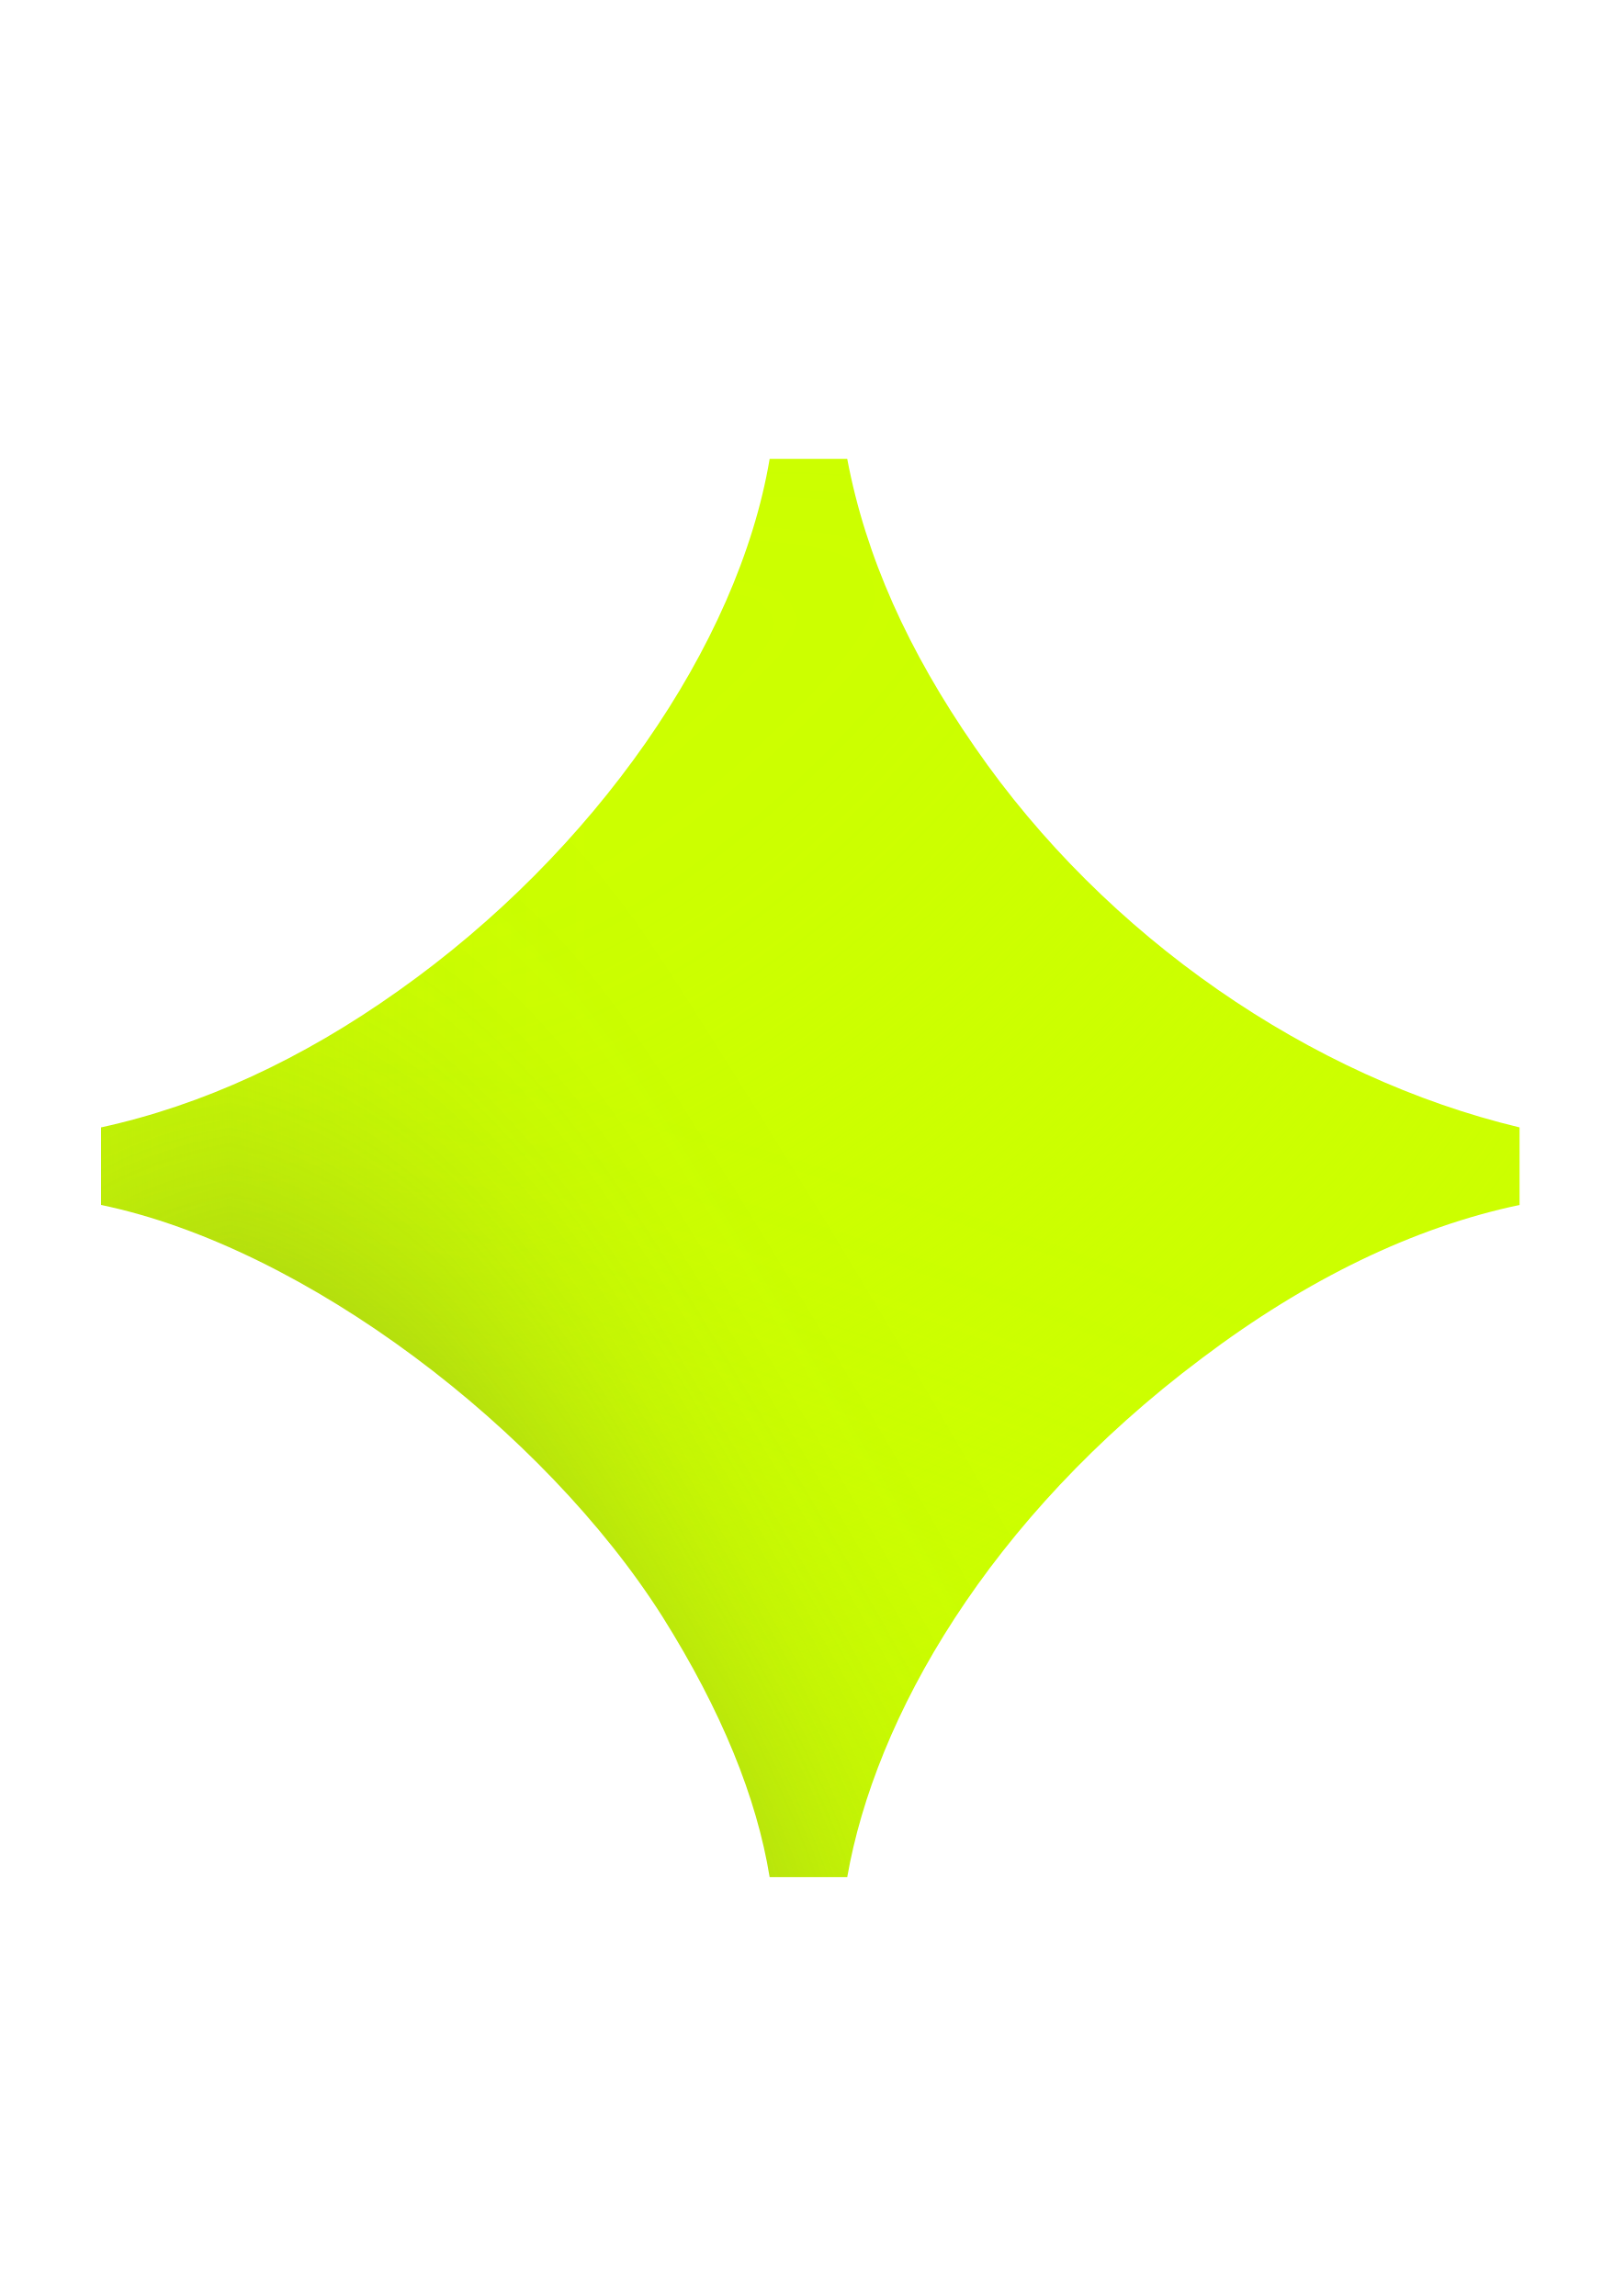
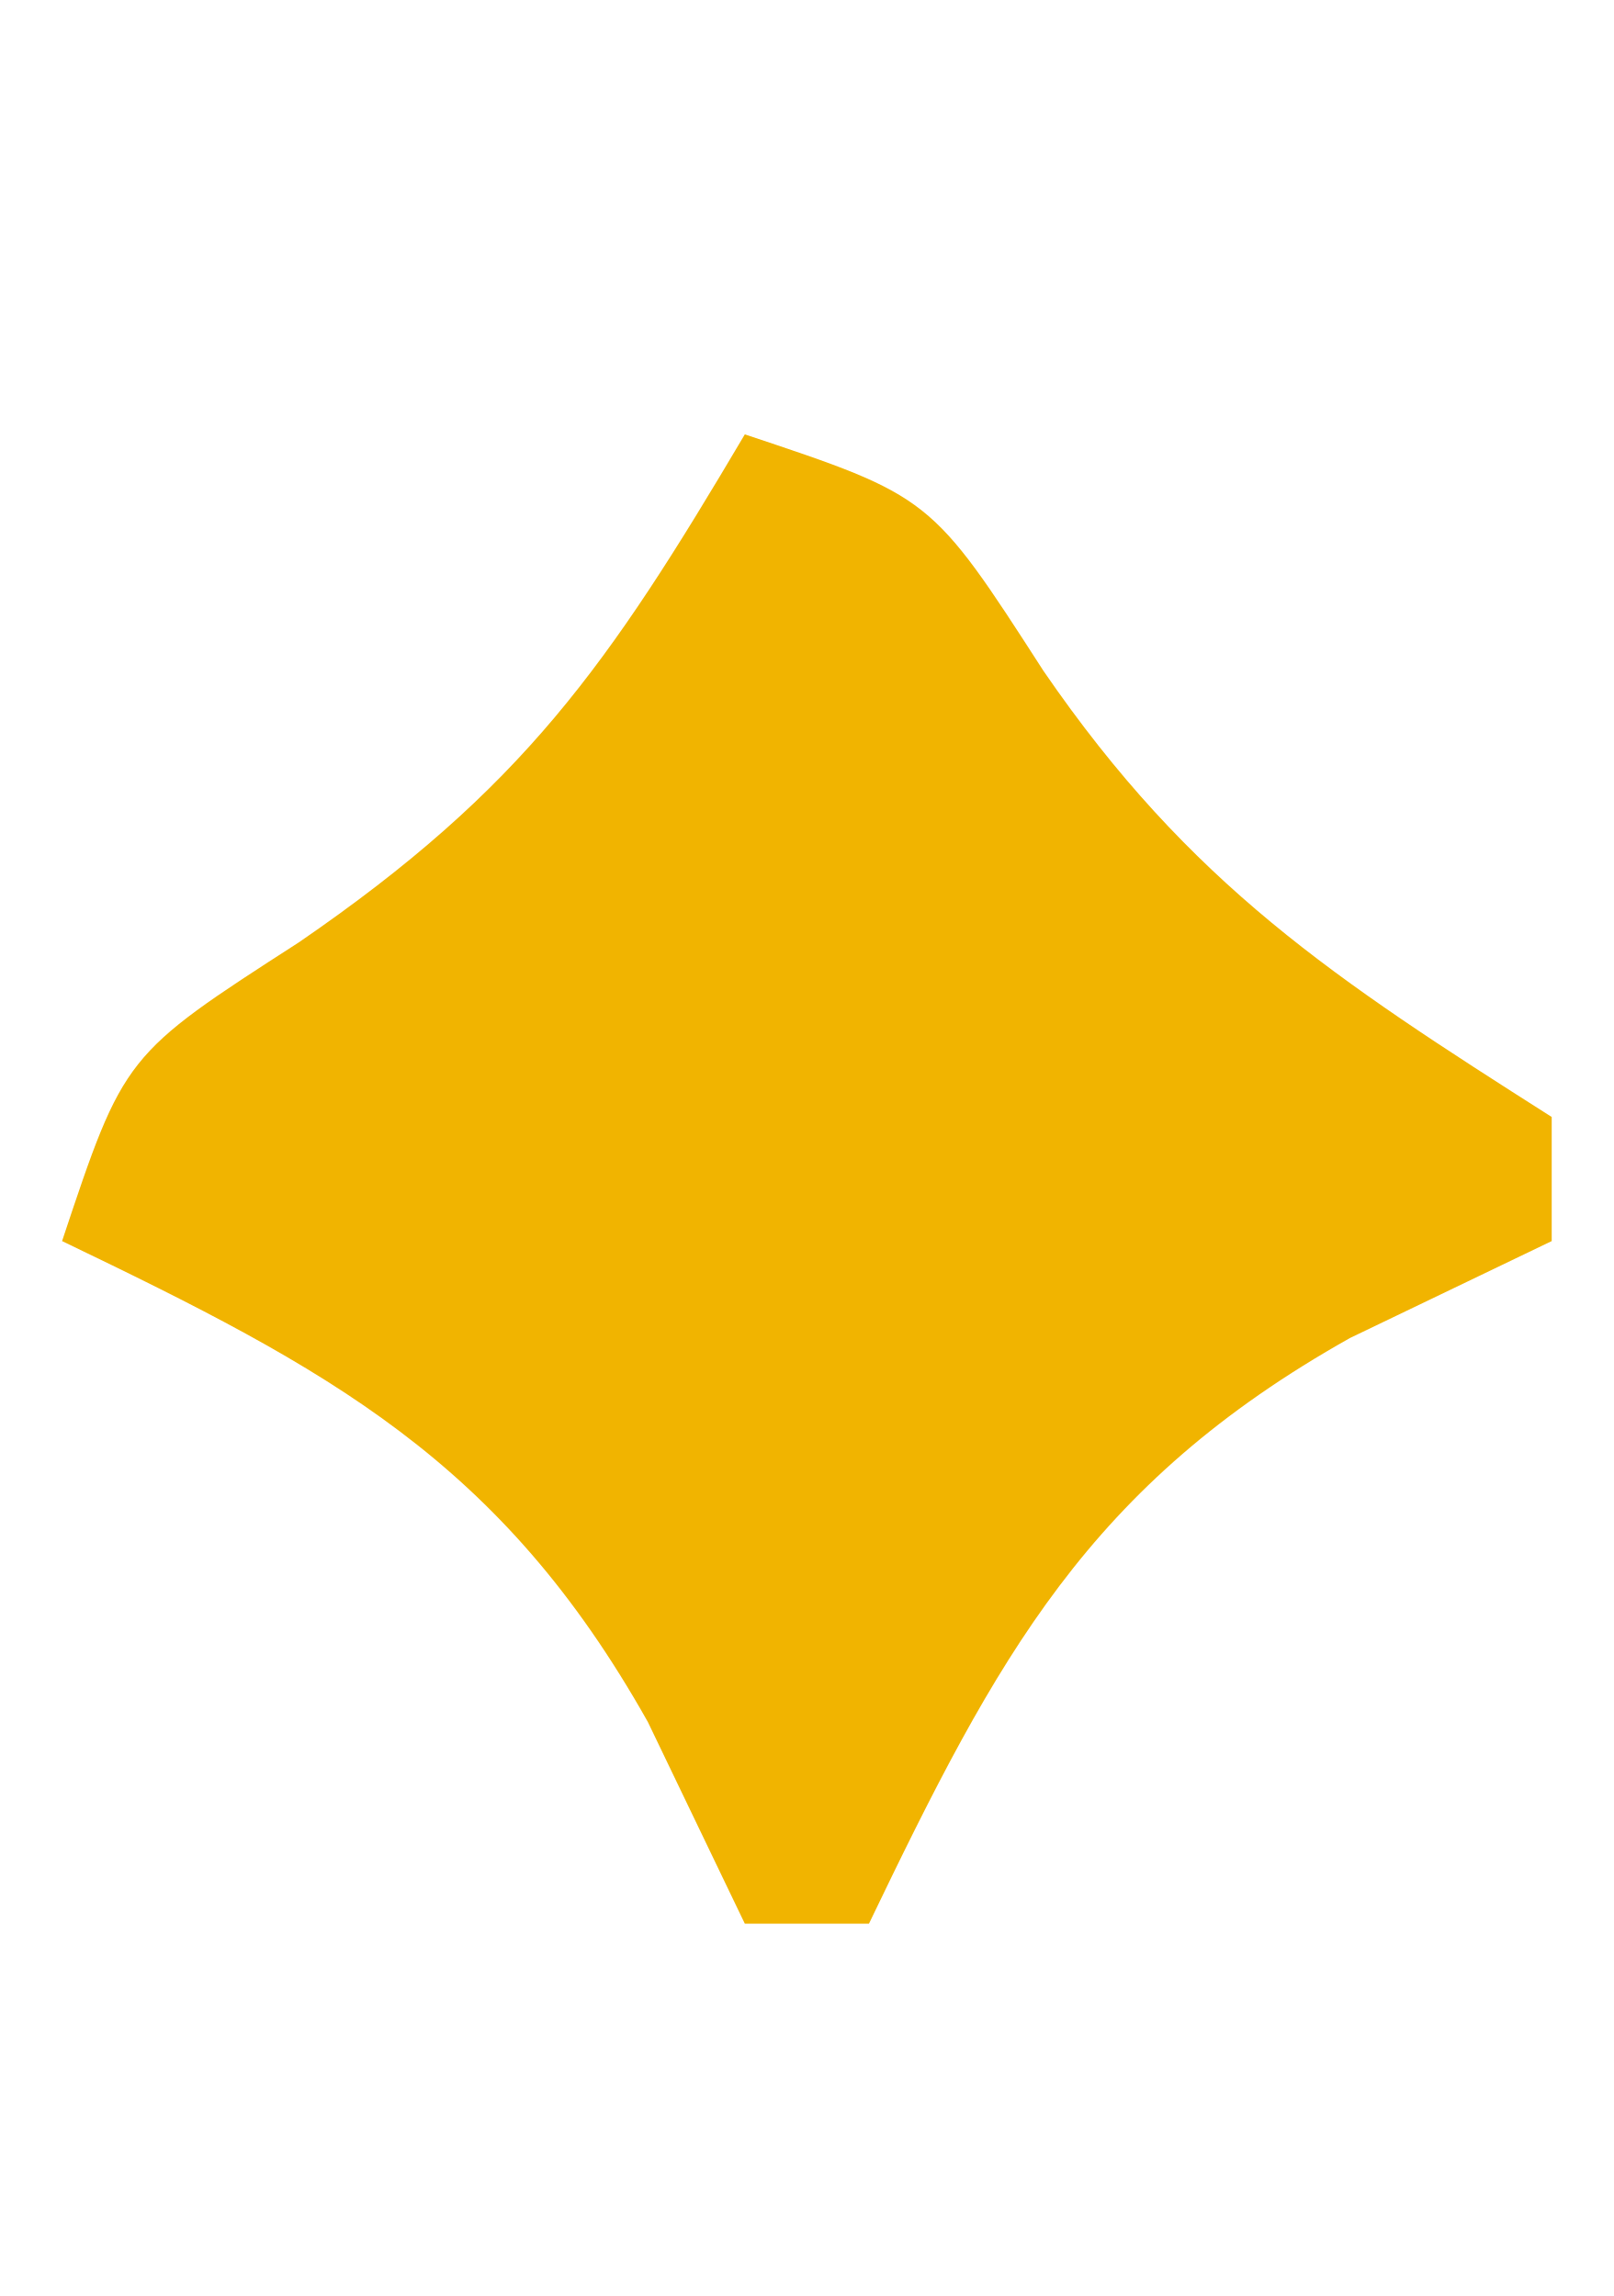
- <svg xmlns="http://www.w3.org/2000/svg" width="26" height="37" viewBox="0 0 26 37" fill="none">
-   <mask id="mask0_244_1260" style="mask-type:alpha" maskUnits="userSpaceOnUse" x="1" y="7" width="24" height="24">
-     <path d="M13.65 30.25H12.4C12.192 28.97 11.627 27.572 10.674 26.054C8.77 23.048 4.931 20.102 1.628 19.418V18.168C3.264 17.811 4.871 17.067 6.419 15.966C9.573 13.734 11.894 10.401 12.4 7.395H13.65C13.948 8.972 14.632 10.49 15.704 12.037C17.816 15.103 21.12 17.364 24.482 18.168V19.418C22.786 19.775 21.06 20.608 19.364 21.888C15.912 24.477 14.097 27.691 13.65 30.25Z" fill="#CCFF00" />
-   </mask>
-   <g mask="url(#mask0_244_1260)">
-     <rect x="-92.13" y="-20.913" width="201.783" height="313.696" rx="13.565" fill="#CCFF00" />
-     <g filter="url(#filter0_f_244_1260)">
-       <ellipse cx="-1.436" cy="-3.773" rx="30.048" ry="27.408" transform="rotate(-124.782 -1.43649 -3.77296)" fill="#CCFF00" />
-     </g>
-     <g filter="url(#filter1_f_244_1260)">
-       <path d="M-4.53 28.401C15.803 42.314 10.208 66.055 17.859 69.945C27.475 74.834 37.081 55.222 33.92 43.592C30.193 29.883 -18.31 18.973 -4.53 28.401Z" fill="#CCFF00" />
-     </g>
-     <g filter="url(#filter2_f_244_1260)">
-       <path d="M3.154 57.992C7.465 64.198 12.791 64.824 17.242 61.733C26.528 55.283 -8.22 -1.794 -21.727 -4.712C-31.652 -6.856 -39.124 -0.508 -37.506 7.896C-35.677 17.392 -36.616 17.532 -29.118 22.902C-22.862 27.382 -14.817 31.771 -8.484 37.071C-2.557 42.032 -0.674 52.48 3.154 57.992Z" fill="#43474F" />
-     </g>
-   </g>
-   <defs>
-     <filter id="filter0_f_244_1260" x="-50.322" y="-53.582" width="97.772" height="99.618" filterUnits="userSpaceOnUse" color-interpolation-filters="sRGB">
-       <feFlood flood-opacity="0" result="BackgroundImageFix" />
-       <feBlend mode="normal" in="SourceGraphic" in2="BackgroundImageFix" result="shape" />
-       <feGaussianBlur stdDeviation="10.295" result="effect1_foregroundBlur_244_1260" />
-     </filter>
-     <filter id="filter1_f_244_1260" x="-28.951" y="2.9" width="85.448" height="89.776" filterUnits="userSpaceOnUse" color-interpolation-filters="sRGB">
-       <feFlood flood-opacity="0" result="BackgroundImageFix" />
-       <feBlend mode="normal" in="SourceGraphic" in2="BackgroundImageFix" result="shape" />
-       <feGaussianBlur stdDeviation="10.982" result="effect1_foregroundBlur_244_1260" />
-     </filter>
-     <filter id="filter2_f_244_1260" x="-59.69" y="-27.095" width="100.451" height="112.602" filterUnits="userSpaceOnUse" color-interpolation-filters="sRGB">
-       <feFlood flood-opacity="0" result="BackgroundImageFix" />
-       <feBlend mode="normal" in="SourceGraphic" in2="BackgroundImageFix" result="shape" />
-       <feGaussianBlur stdDeviation="10.982" result="effect1_foregroundBlur_244_1260" />
-     </filter>
-   </defs>
+ <svg xmlns="http://www.w3.org/2000/svg" version="1.1" width="26" height="37">
+   <path d="M0 0 C3 1 3 1 4.812 3.812 C7.18 7.263 9.511 8.78 13 11 C13 11.66 13 12.32 13 13 C11.928 13.516 10.855 14.031 9.75 14.562 C5.53 16.934 4.069 19.697 2 24 C1.34 24 0.68 24 0 24 C-0.516 22.927 -1.031 21.855 -1.562 20.75 C-3.934 16.53 -6.697 15.069 -11 13 C-10 10 -10 10 -7.188 8.188 C-3.567 5.703 -2.198 3.72 0 0 Z " fill="#F1B400" transform="translate(12,7)" />
</svg>
